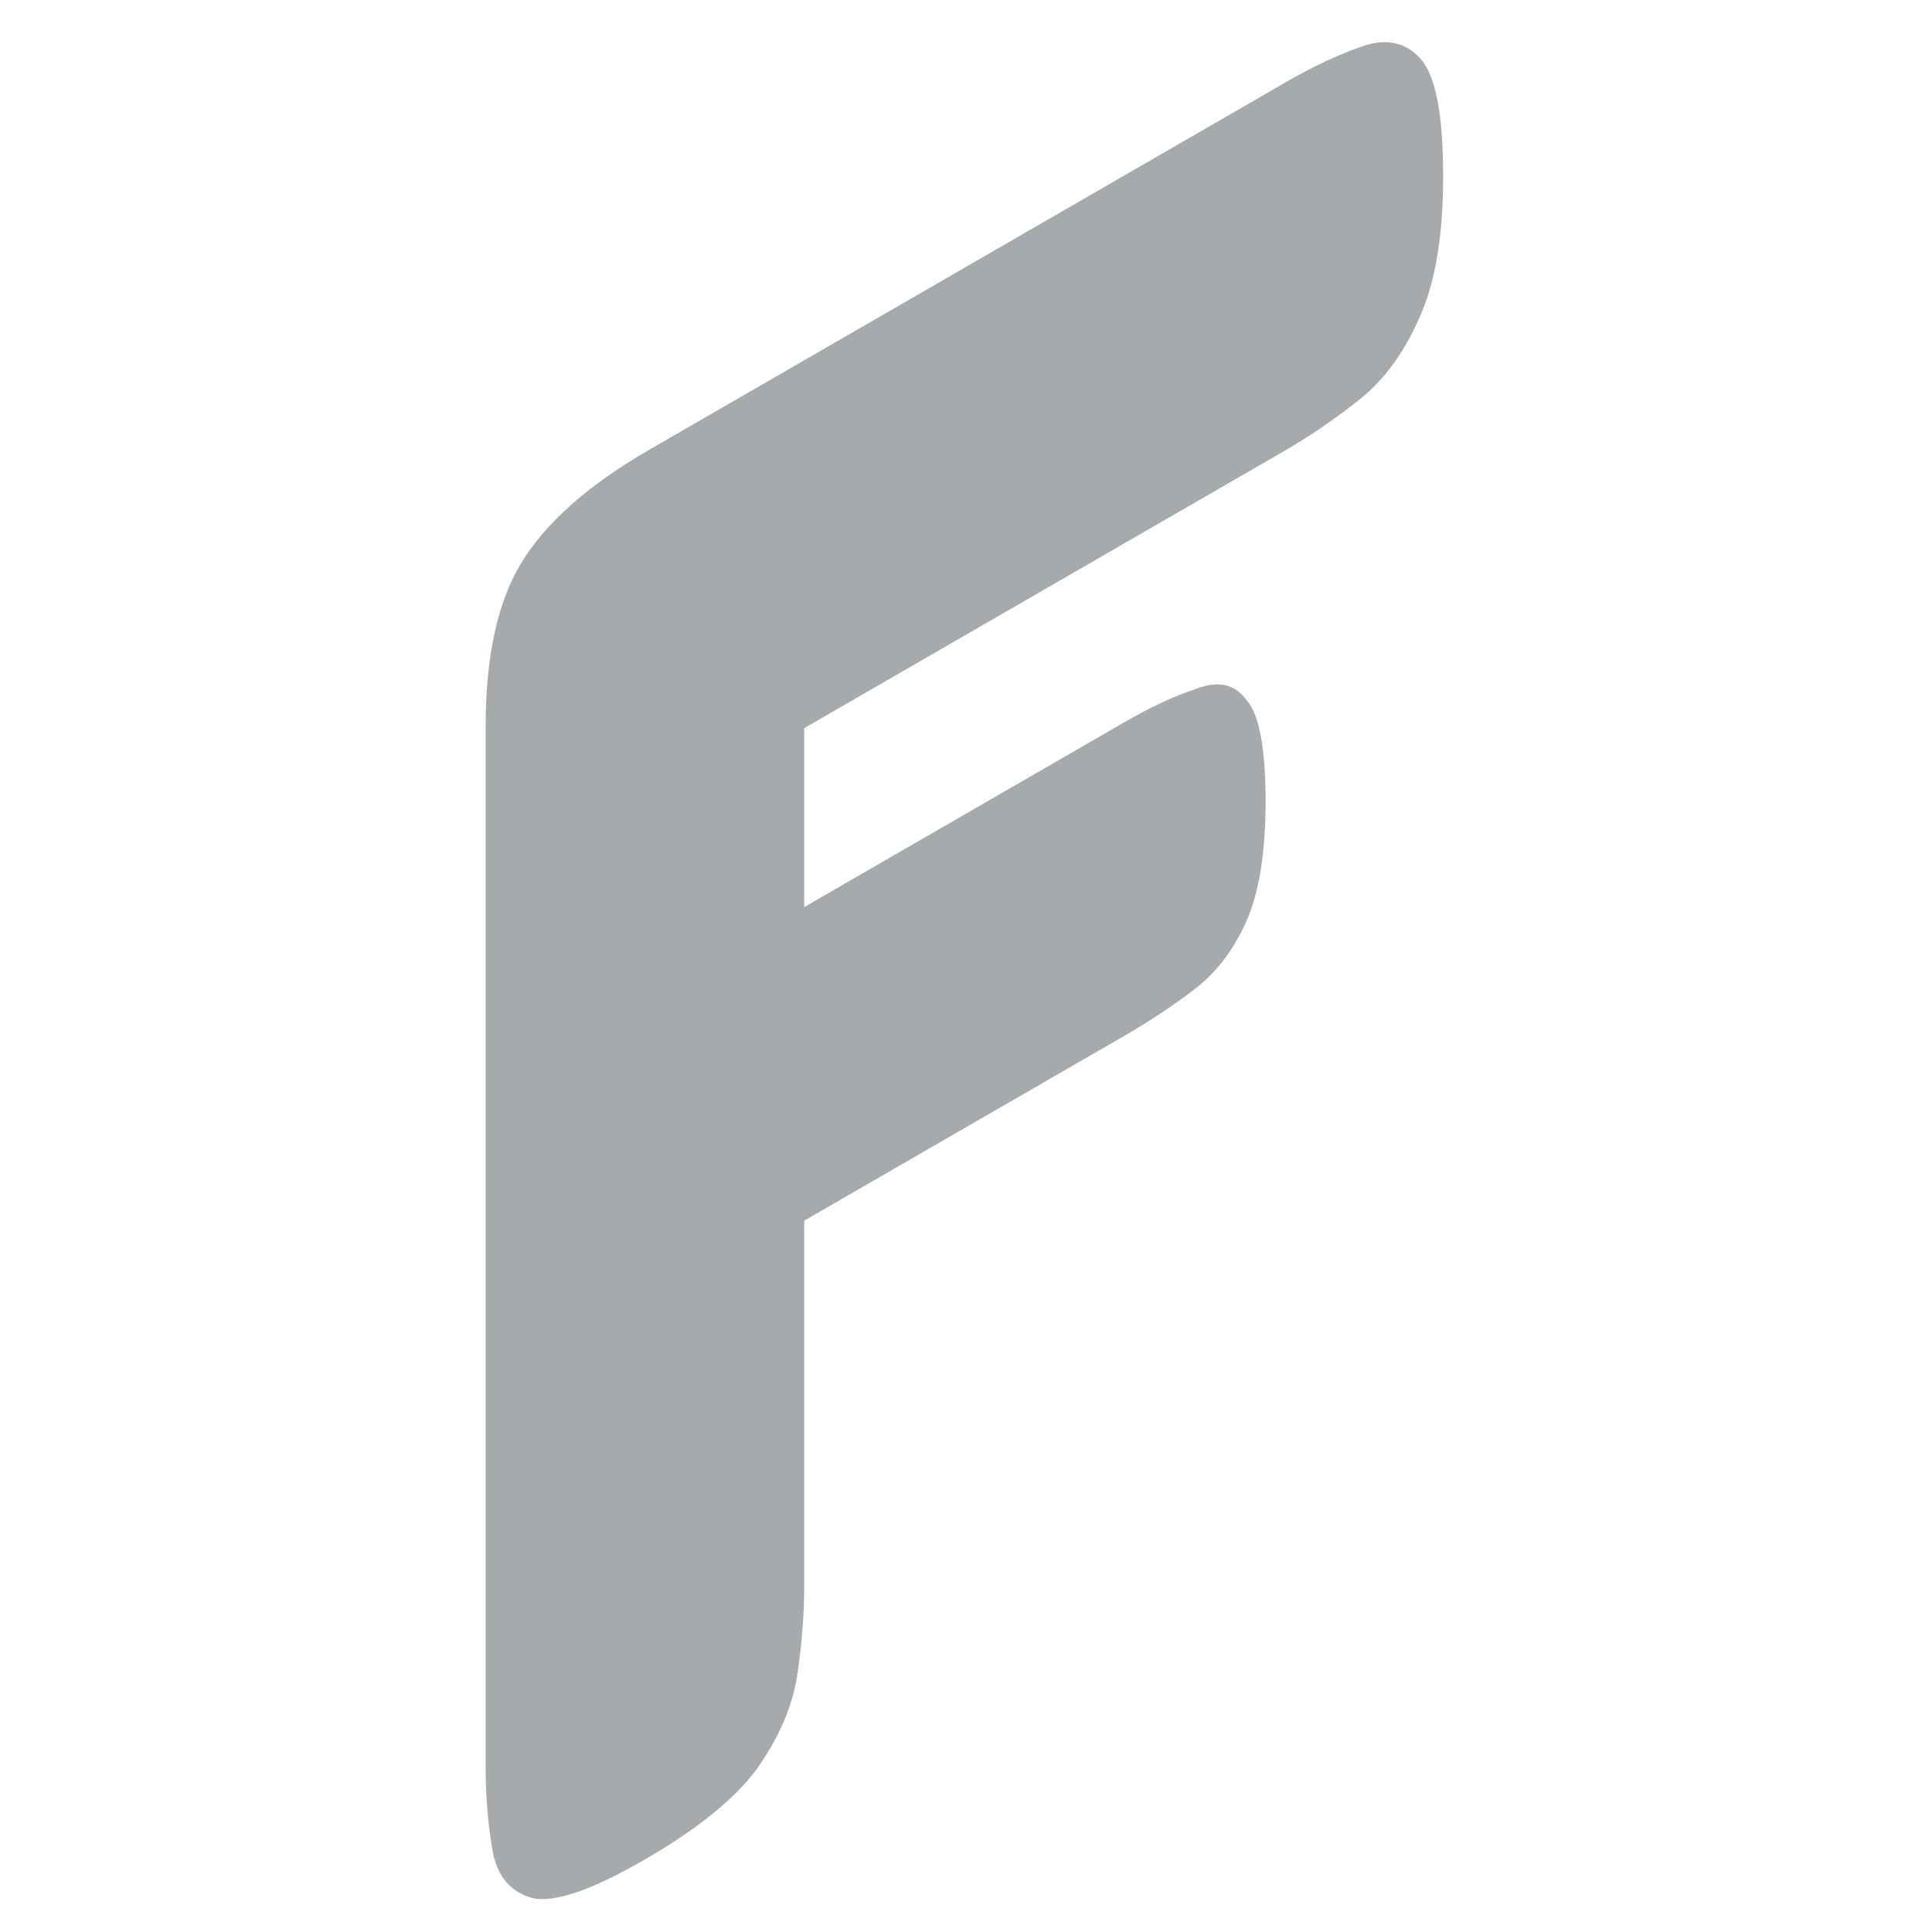
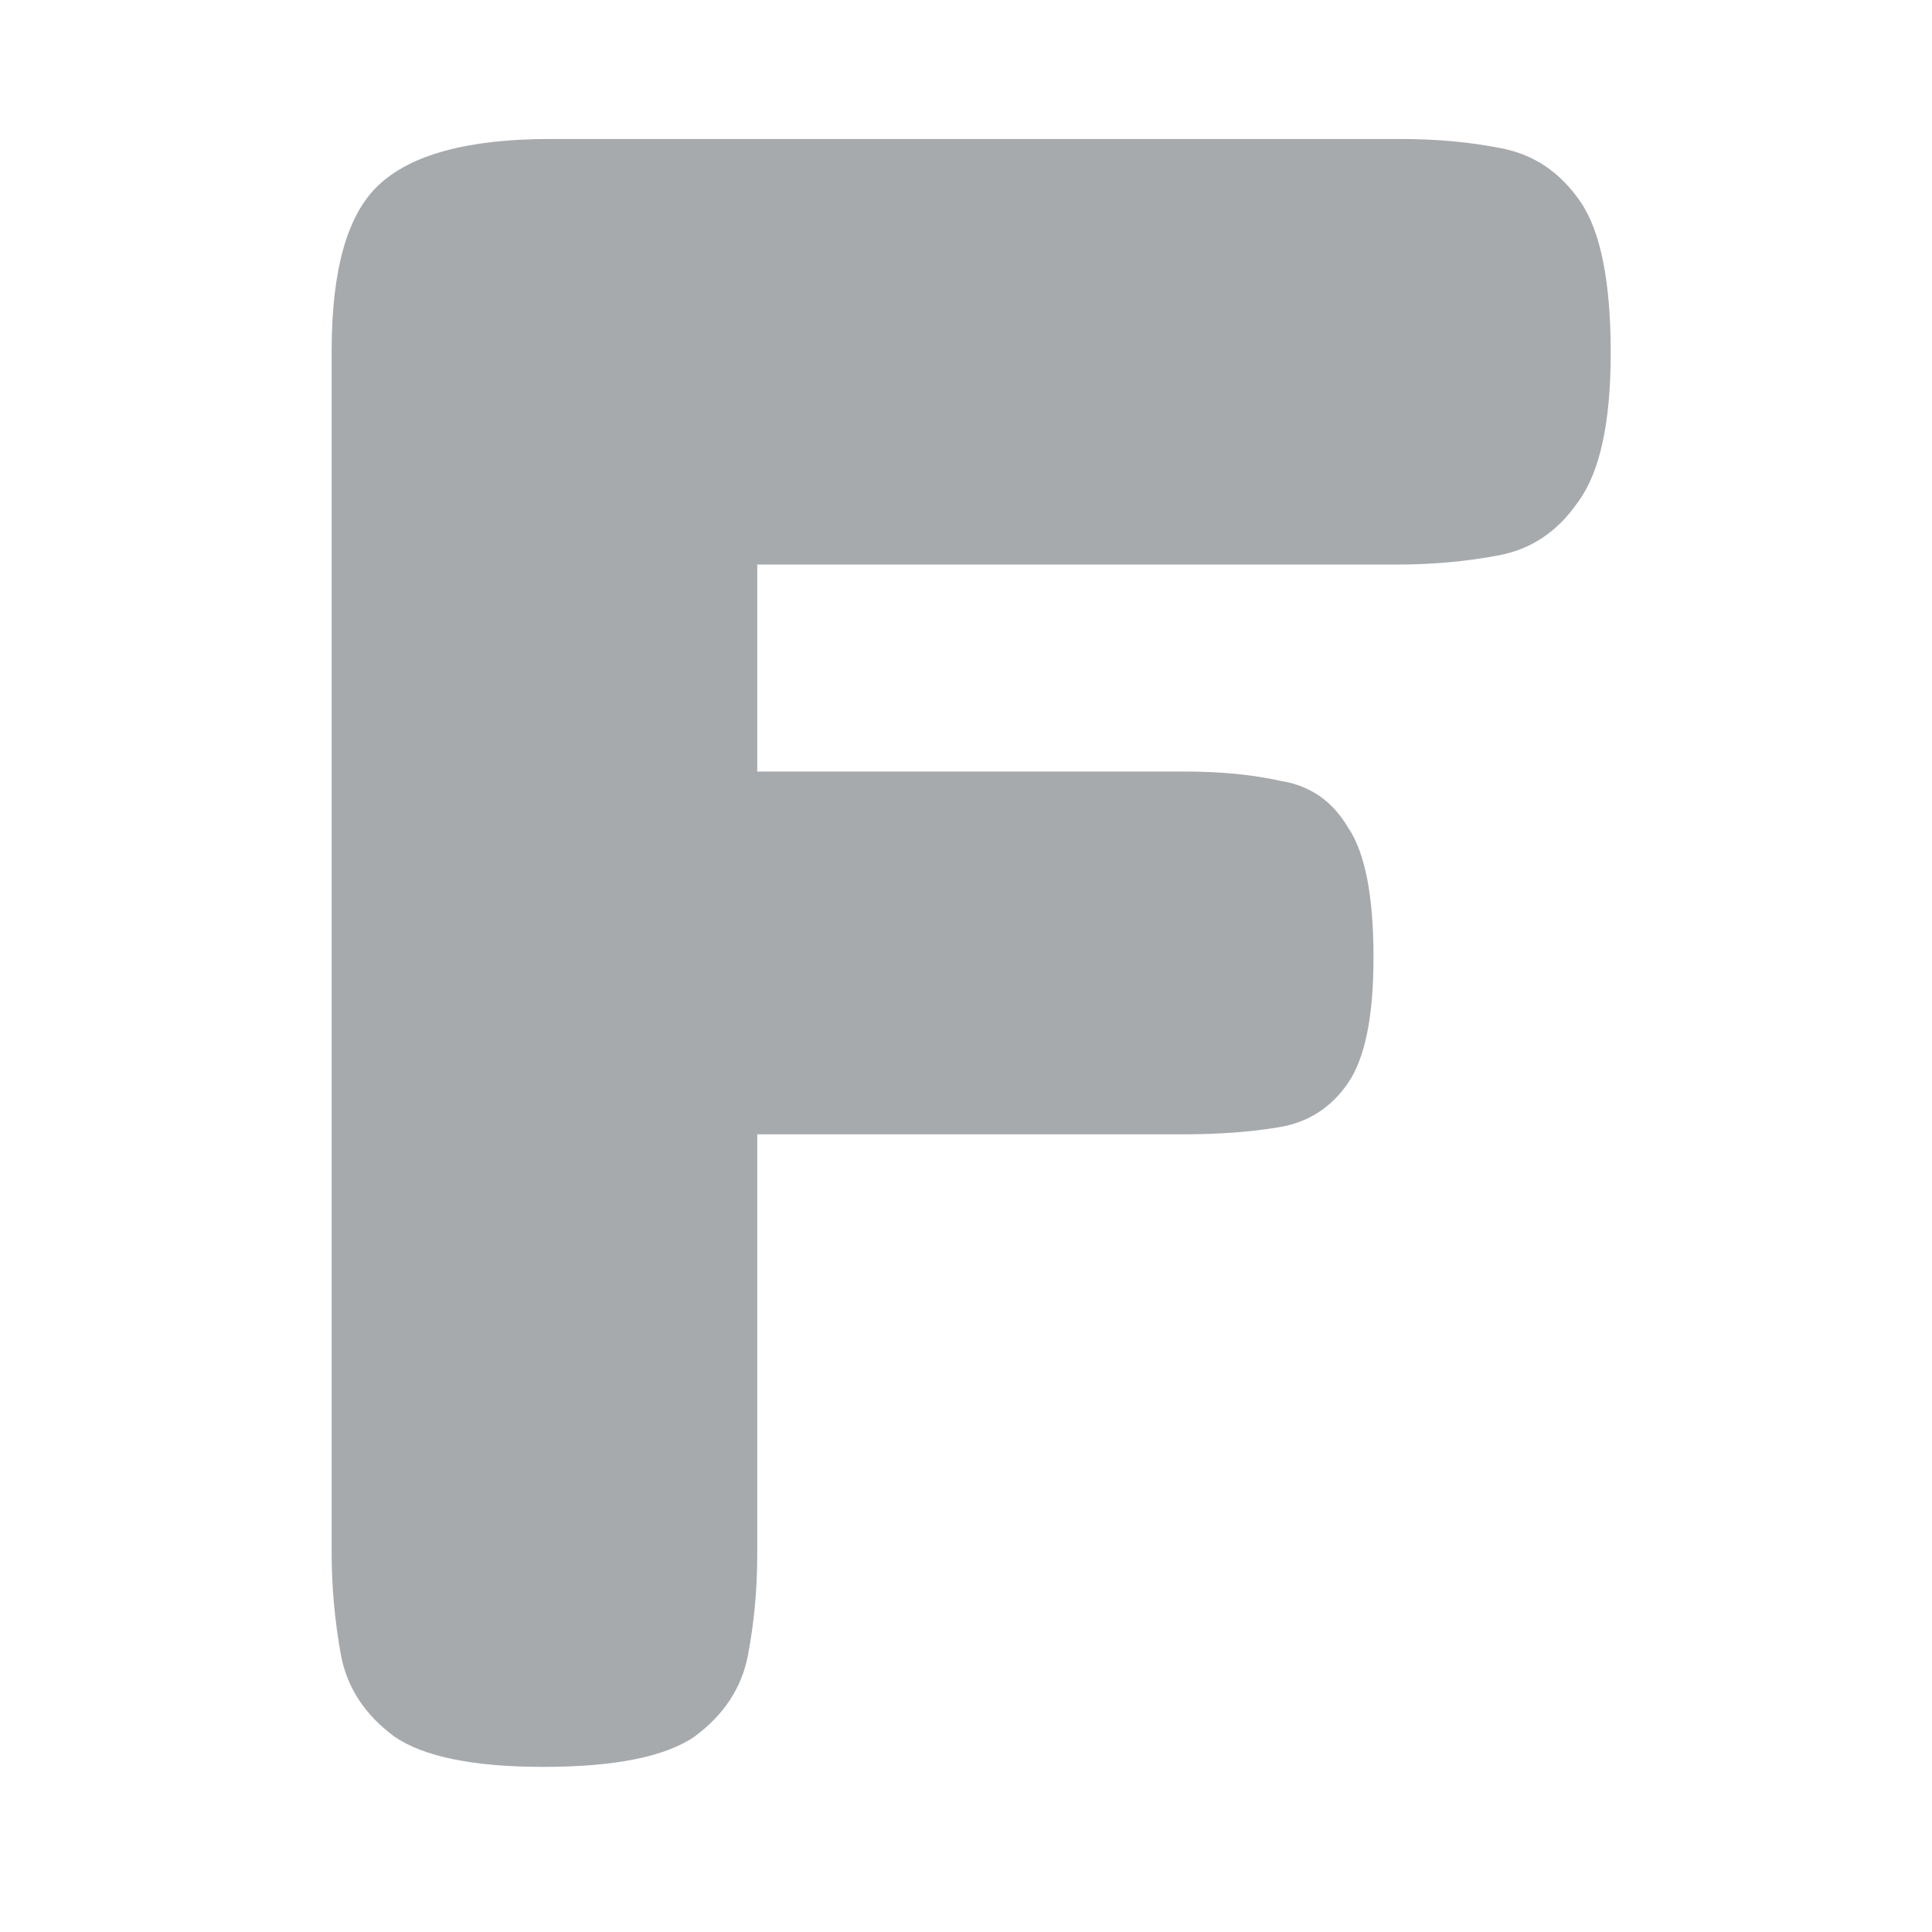
- <svg xmlns="http://www.w3.org/2000/svg" width="20" height="20" viewBox="402 165 198 370" fill="none">
-   <path d="M439.343 521.203C429.341 526.978 422.228 529.416 418.005 528.518C413.781 527.363 411.225 524.347 410.336 519.47C409.447 514.337 409.002 508.947 409.002 503.3L409.002 304.256C409.002 290.91 411.225 280.515 415.671 273.071C420.339 265.243 428.563 257.928 440.344 251.127L562.375 180.672C567.487 177.72 572.266 175.474 576.712 173.935C581.38 172.266 585.158 173.036 588.048 176.244C590.938 179.453 592.382 186.96 592.382 198.767C592.382 210.317 590.826 219.428 587.714 226.102C584.825 232.647 581.046 237.78 576.378 241.502C571.71 245.223 566.82 248.56 561.708 251.512L470.018 304.449L470.018 338.714L531.367 303.294C536.479 300.342 541.036 298.225 545.037 296.941C549.26 295.273 552.483 295.979 554.706 299.059C557.151 301.754 558.374 308.235 558.374 318.501C558.374 328.255 557.151 335.89 554.706 341.409C552.261 346.927 548.927 351.29 544.704 354.499C540.703 357.579 536.146 360.594 531.033 363.546L470.018 398.773L470.018 468.458C470.018 474.105 469.573 479.88 468.684 485.783C467.795 491.686 465.239 497.654 461.016 503.685C456.792 509.46 449.568 515.299 439.343 521.203Z" fill="#a7aaad" />
+ <svg xmlns="http://www.w3.org/2000/svg" width="16" height="16" viewBox="90 70 230 270" fill="none">
+   <path d="M145.925 316.925C136.175 316.925 129.242 315.517 125.125 312.7C121.008 309.667 118.517 305.875 117.65 301.325C116.783 296.558 116.35 291.792 116.35 287.025V119C116.35 107.733 118.517 100.042 122.85 95.925C127.4 91.592 135.417 89.425 146.9 89.425H265.85C270.833 89.425 275.492 89.858 279.825 90.725C284.375 91.592 288.058 94.083 290.875 98.2C293.692 102.317 295.1 109.358 295.1 119.325C295.1 129.075 293.583 136.008 290.55 140.125C287.733 144.242 284.05 146.733 279.5 147.6C274.95 148.467 270.183 148.9 265.2 148.9H175.825V177.825H235.625C240.608 177.825 245.05 178.258 248.95 179.125C253.067 179.775 256.208 181.942 258.375 185.625C260.758 189.092 261.95 195.158 261.95 203.825C261.95 212.058 260.758 217.908 258.375 221.375C255.992 224.842 252.742 226.9 248.625 227.55C244.725 228.2 240.283 228.525 235.3 228.525H175.825V287.35C175.825 292.117 175.392 296.775 174.525 301.325C173.658 305.875 171.167 309.667 167.05 312.7C162.933 315.517 155.892 316.925 145.925 316.925Z" fill="#a7aaad" />
</svg>
